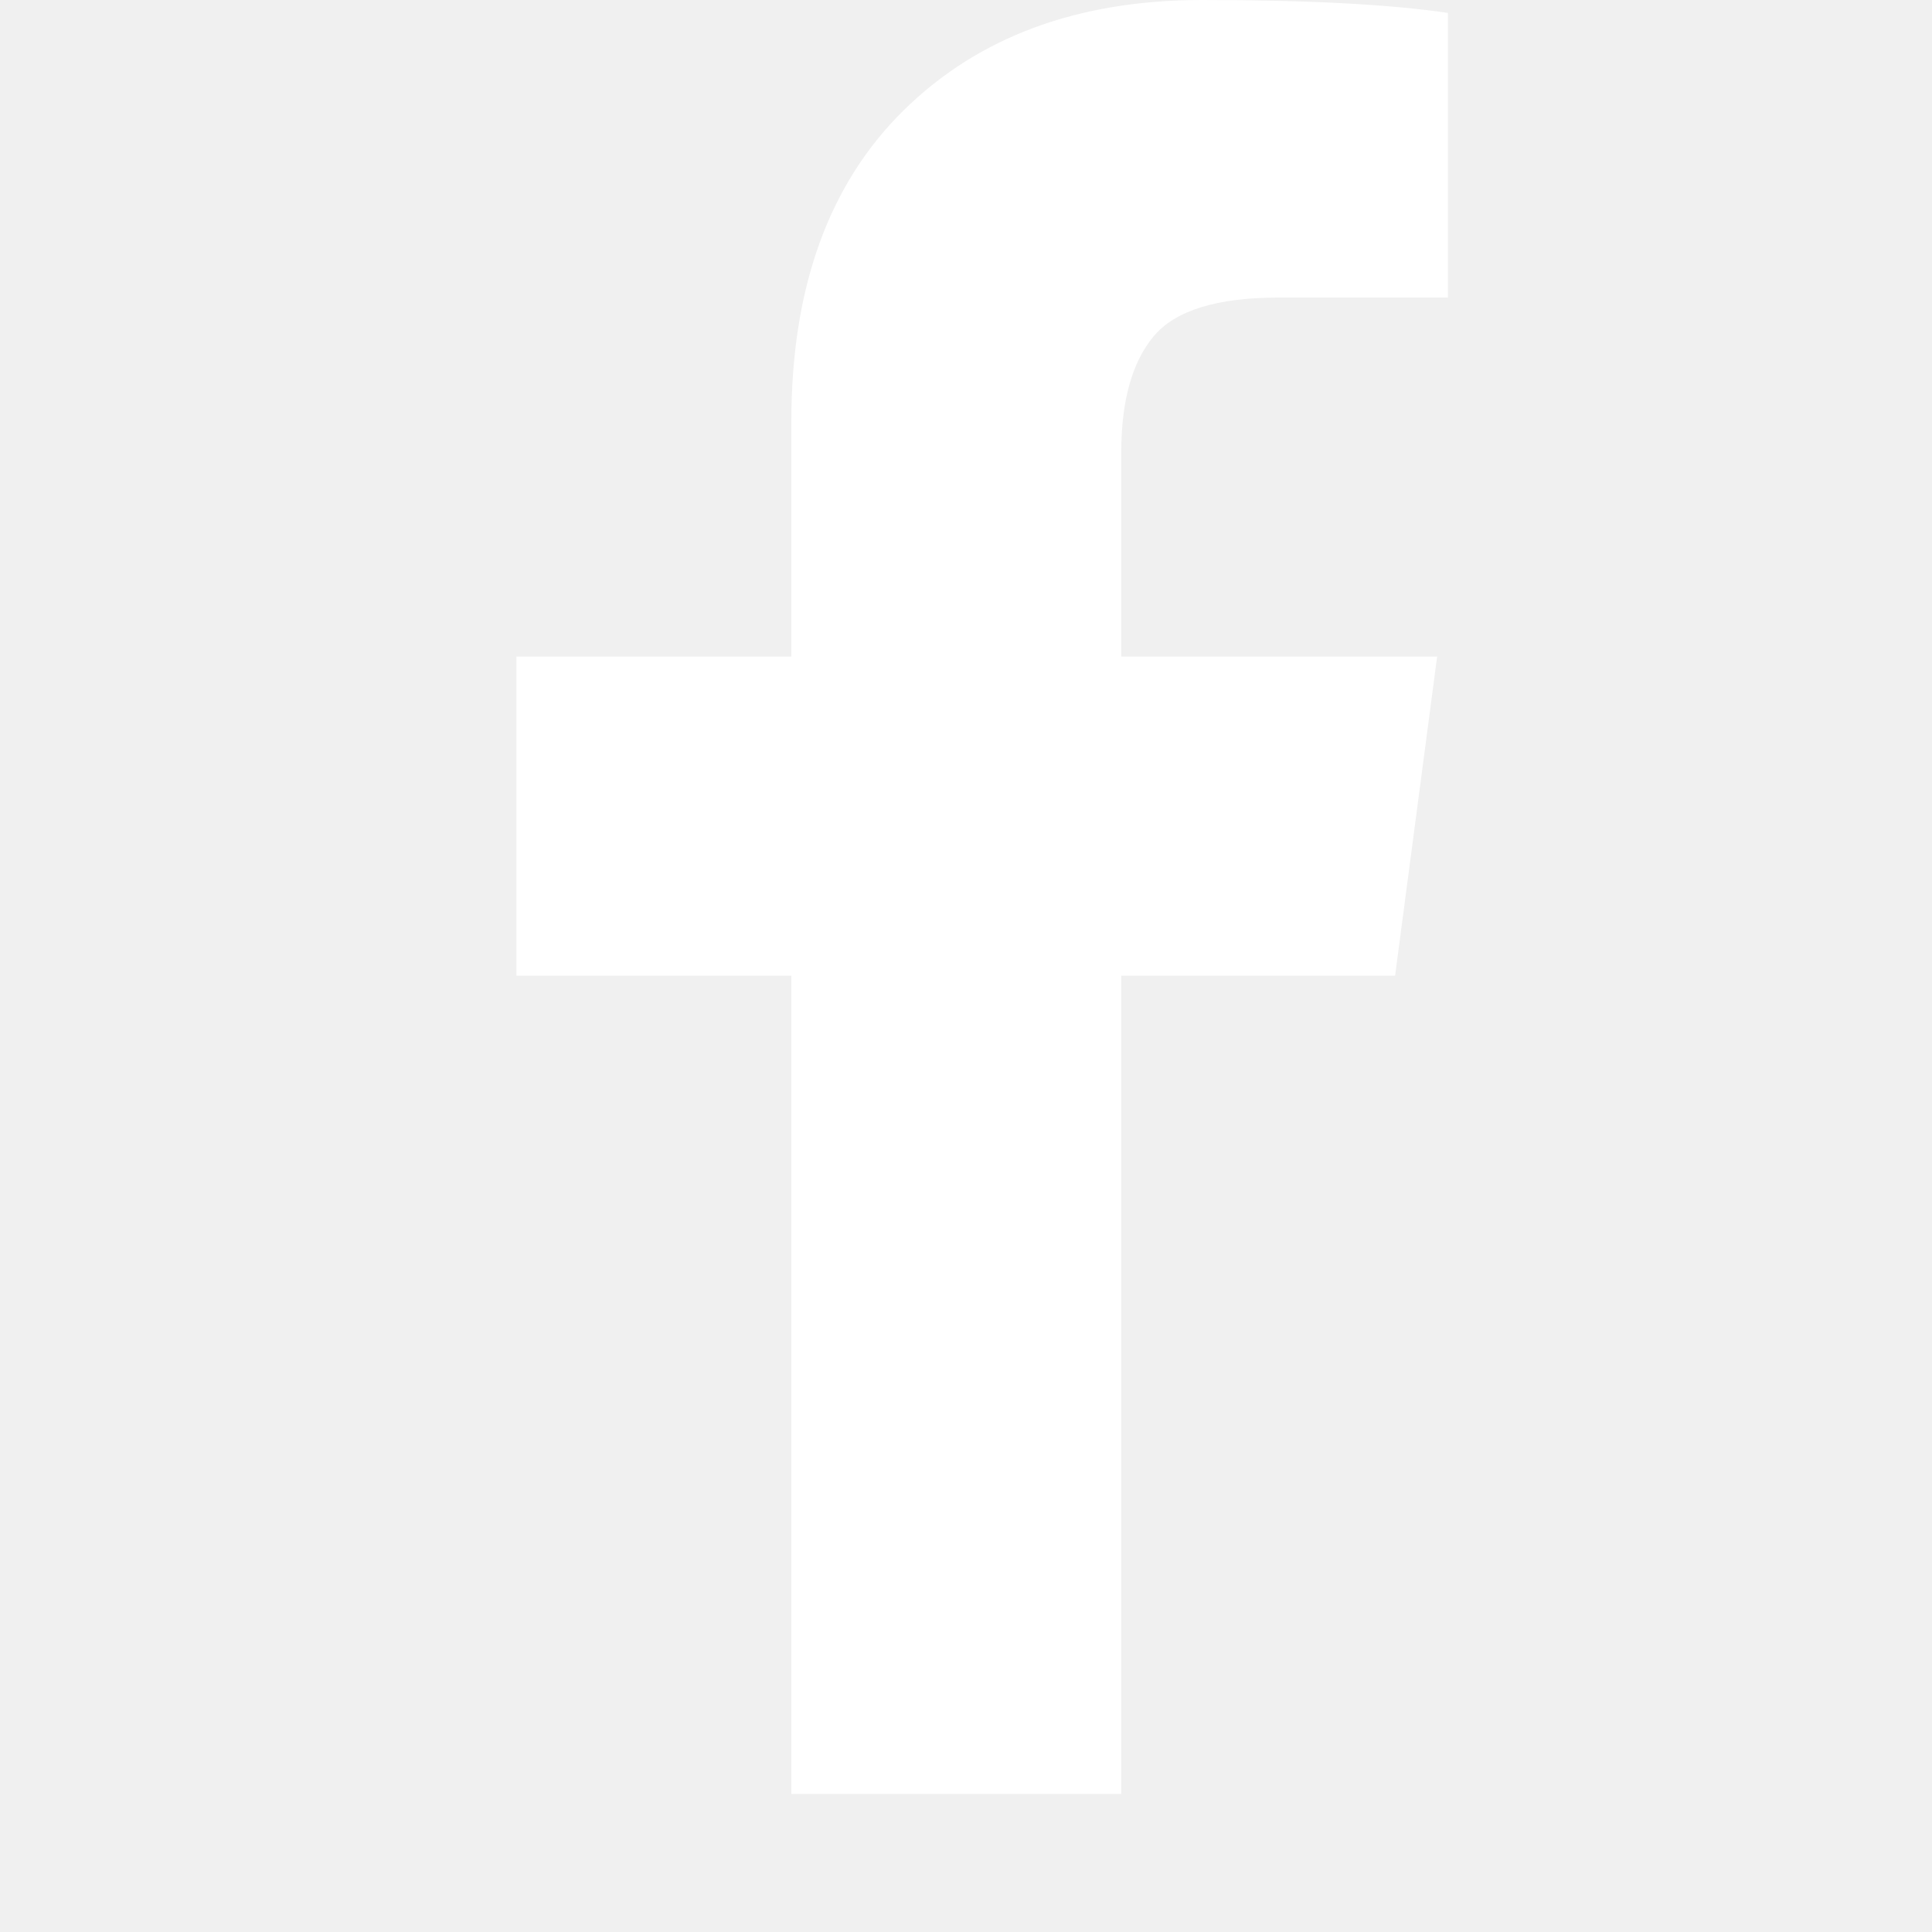
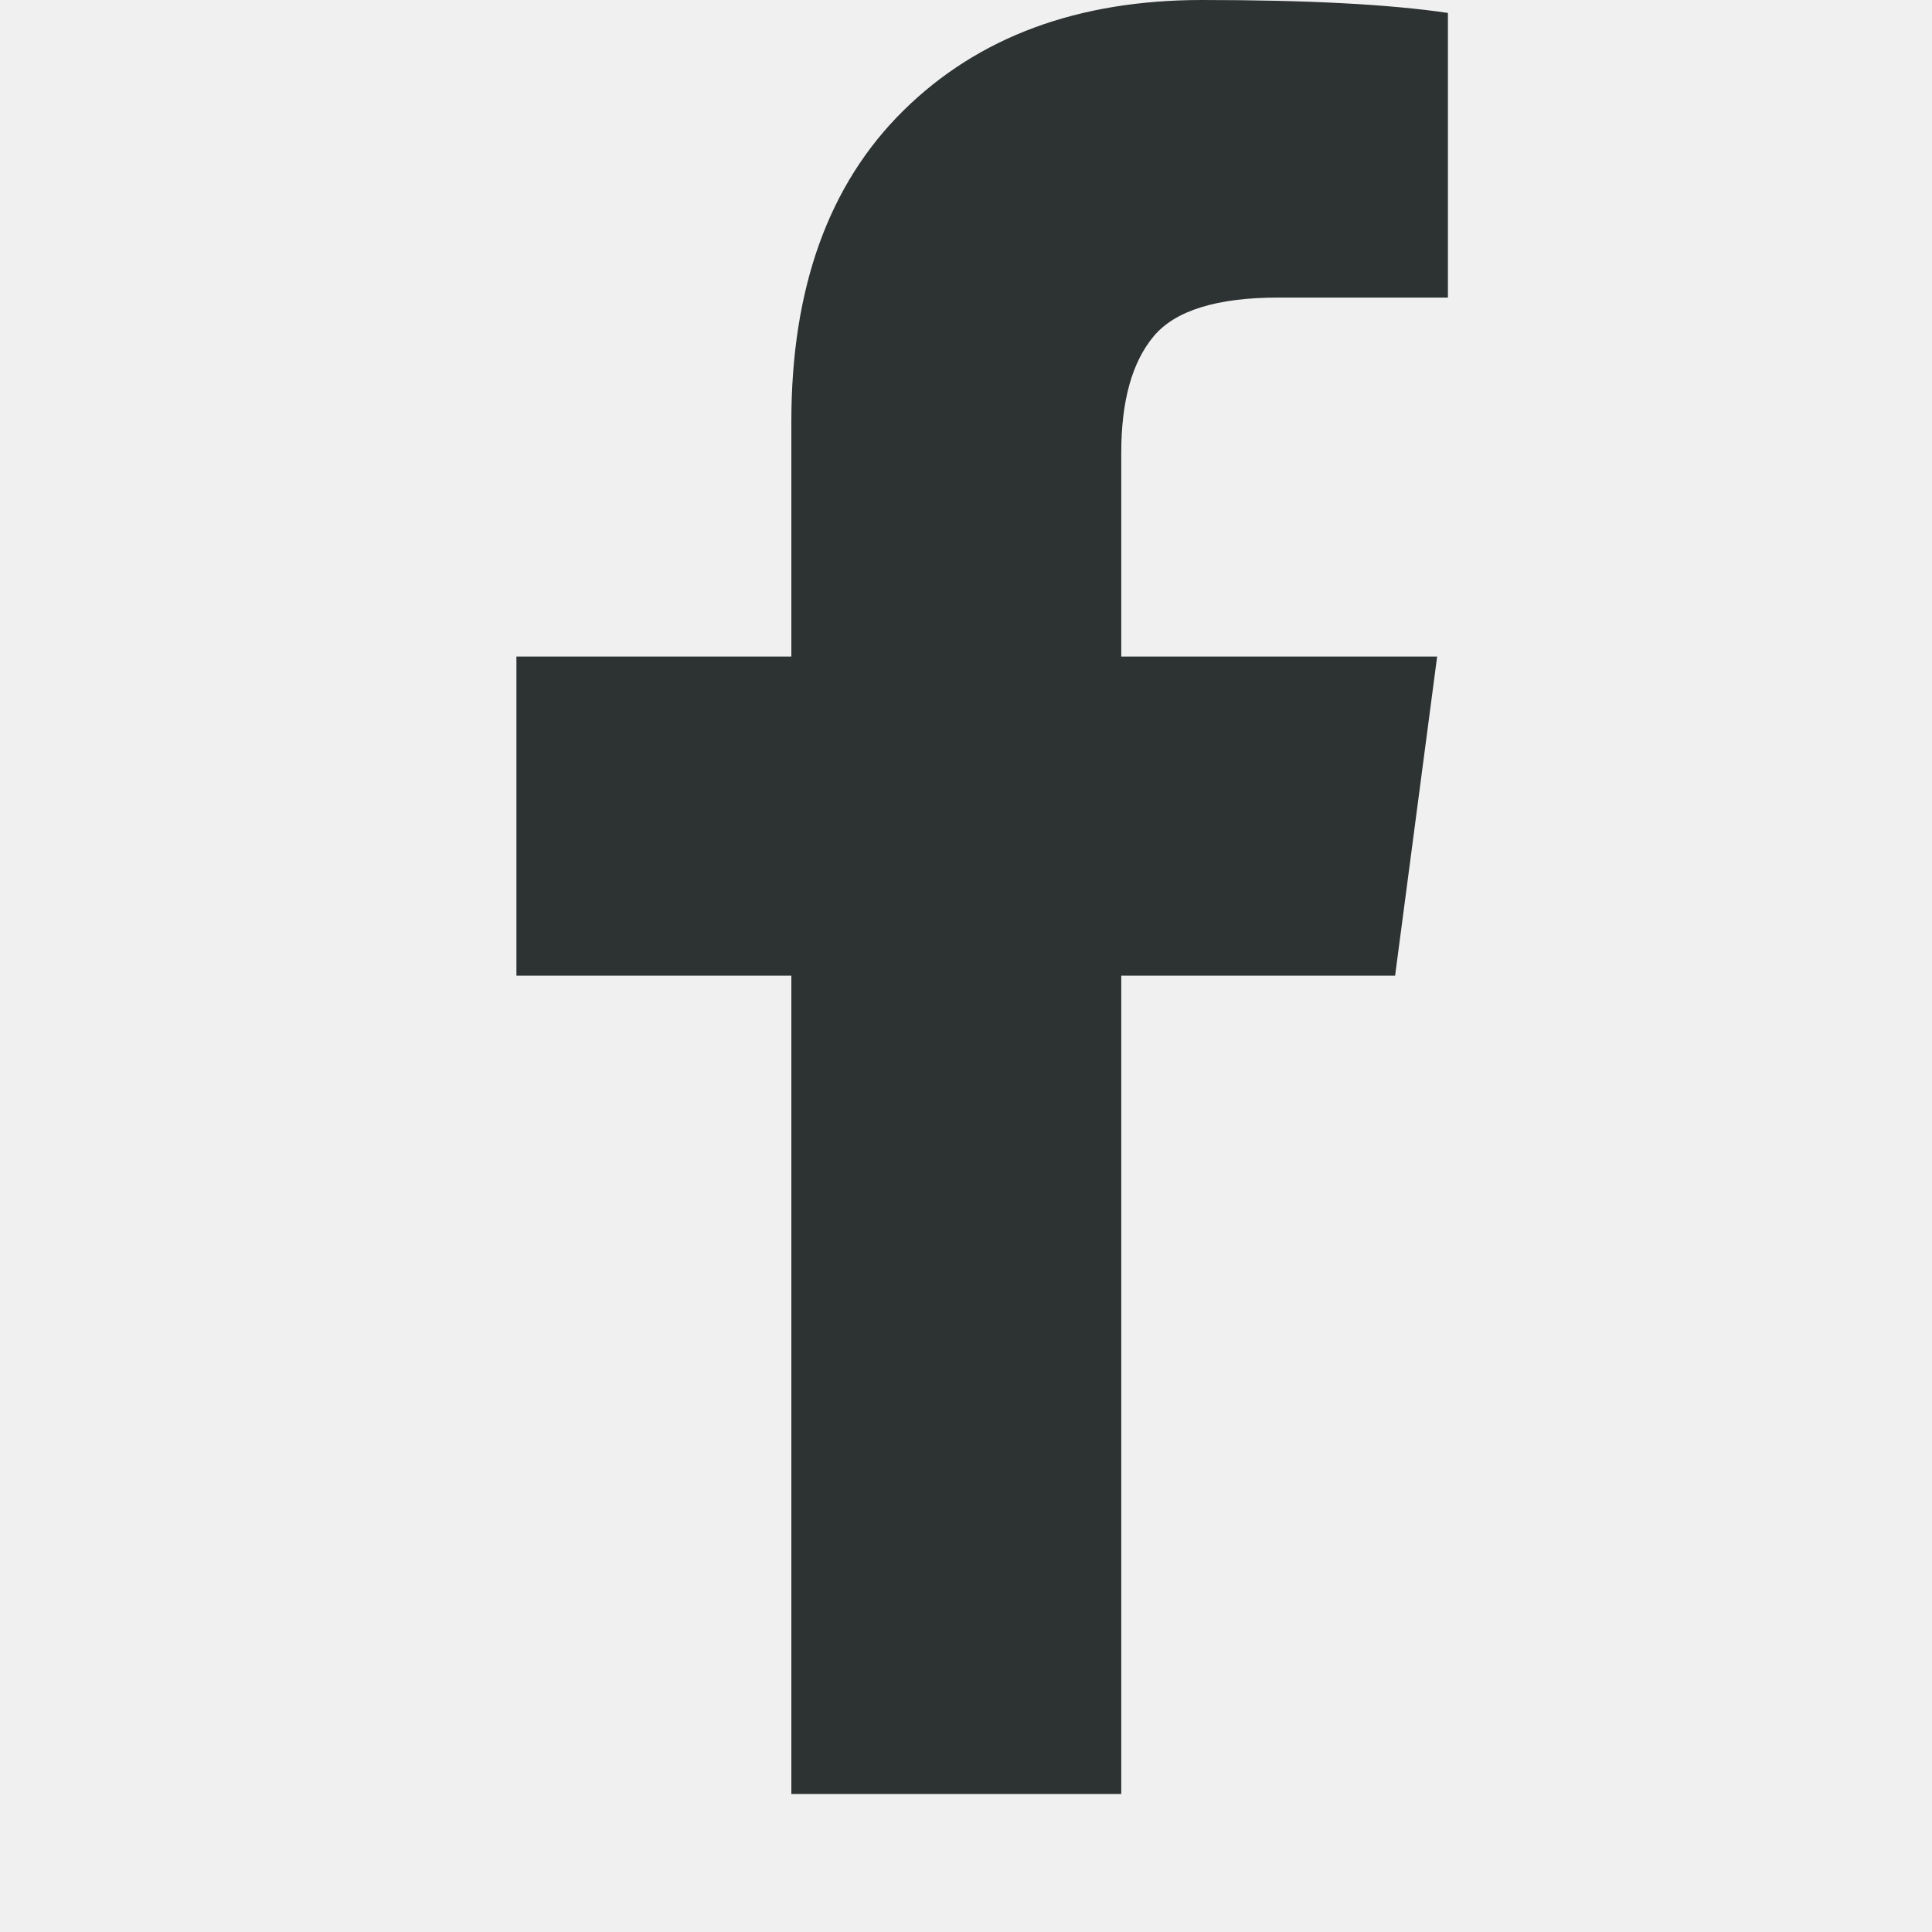
<svg xmlns="http://www.w3.org/2000/svg" width="1792" height="1792" viewBox="0 0 1792 1792">
-   <path d="M1343 12v264h-157q-86 0-116 36t-30 108v189h293l-39 296h-254v759h-306v-759h-255v-296h255v-218q0-186 104-288.5t277-102.5q147 0 228 12z" fill="#fff" />
+   <path d="M1343 12v264h-157q-86 0-116 36t-30 108v189h293l-39 296h-254v759h-306v-759h-255v-296h255v-218q0-186 104-288.5t277-102.5q147 0 228 12z" fill="#2d3332" />
</svg>
